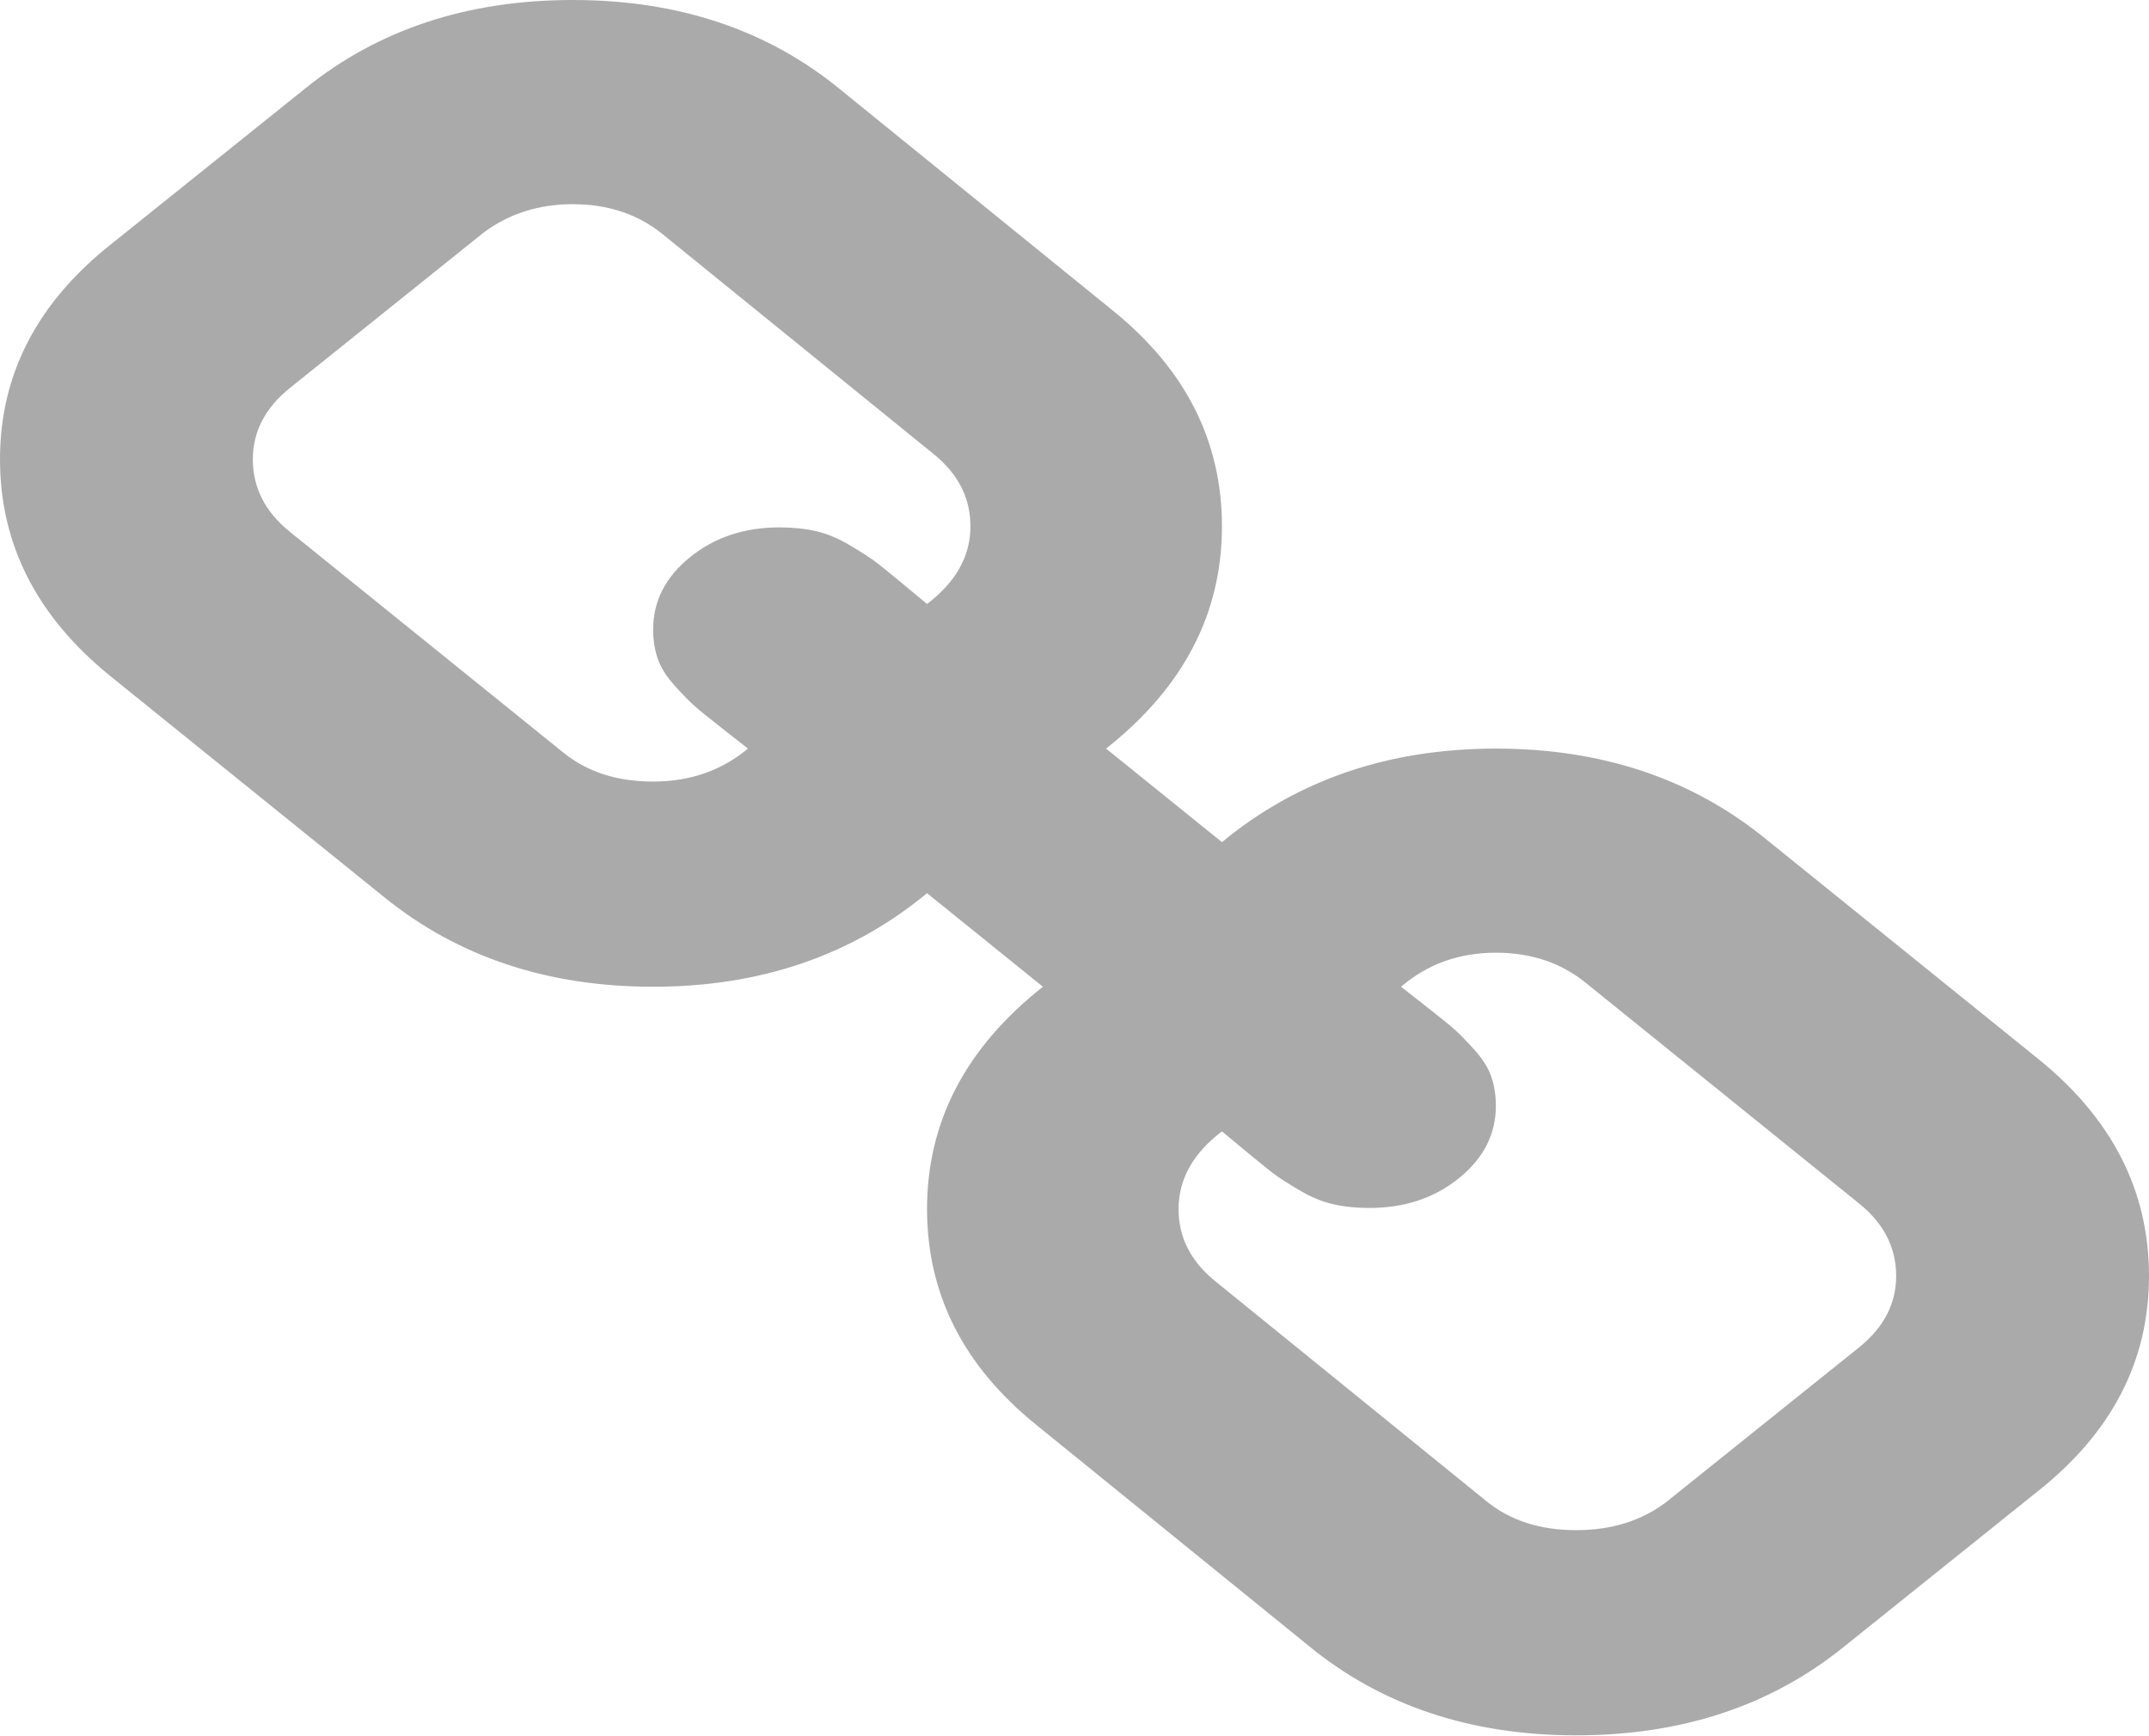
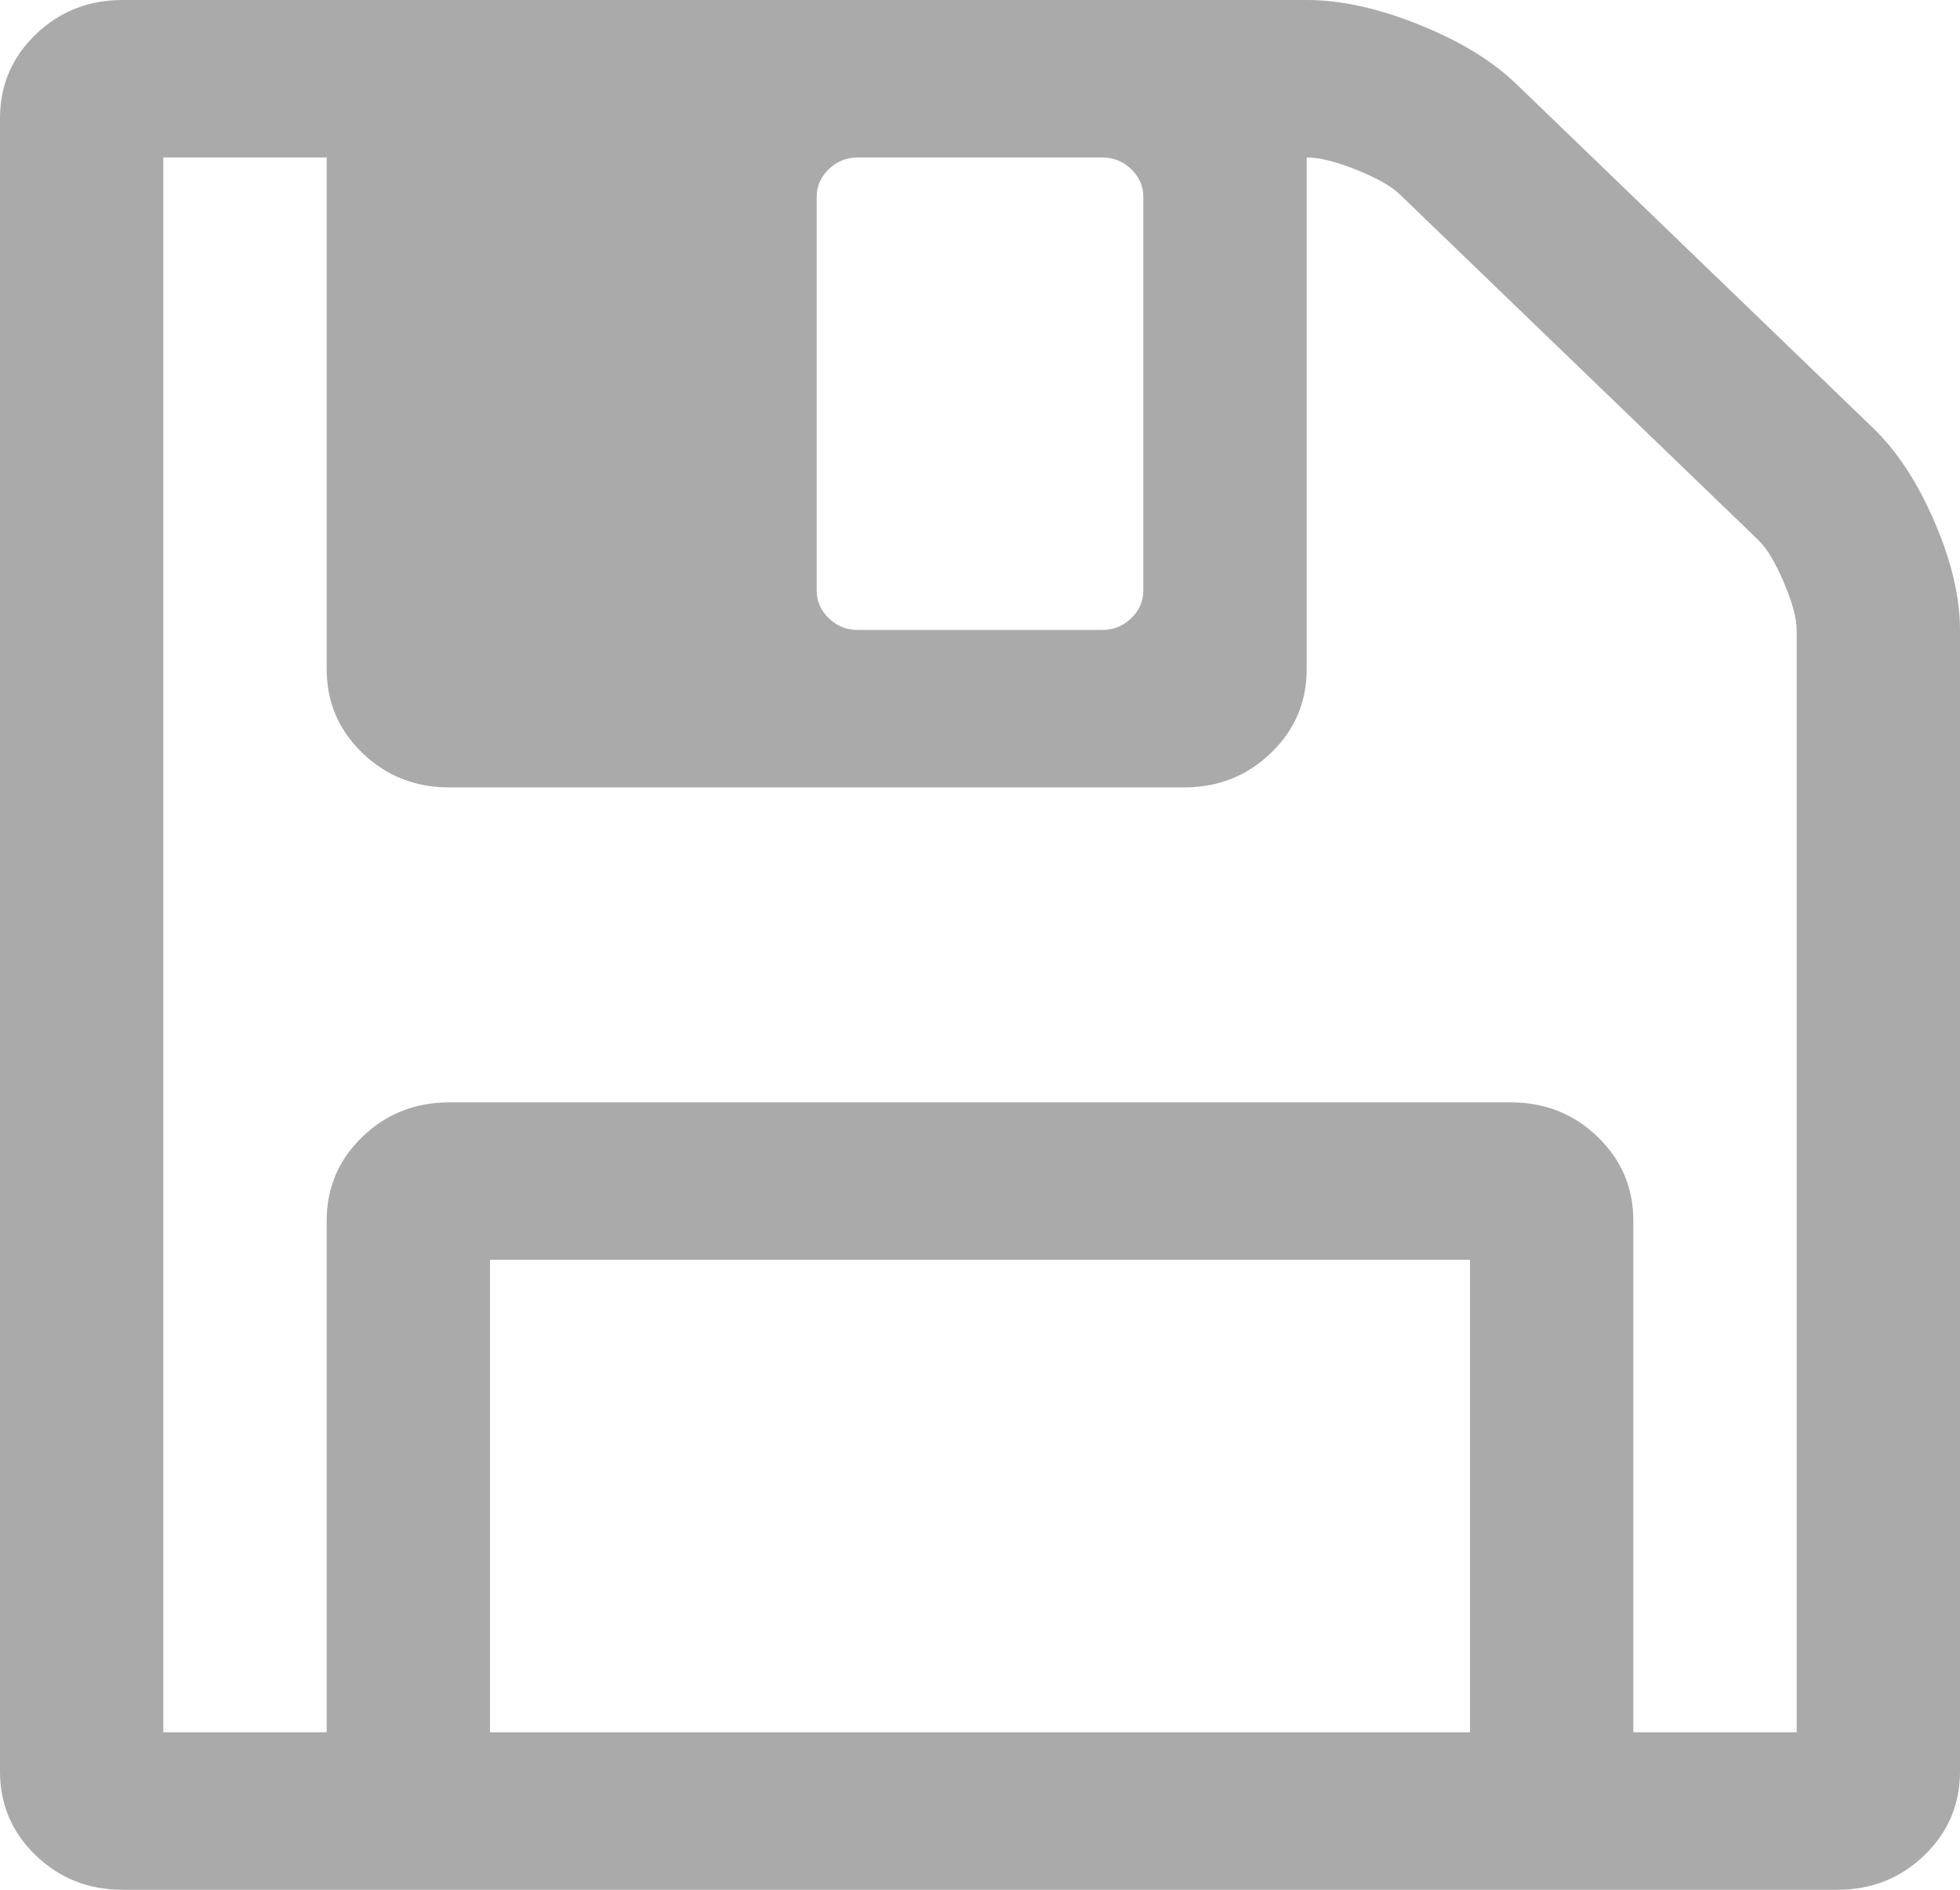
- <svg xmlns="http://www.w3.org/2000/svg" version="1.1" width="26px" height="21px">
-   <g transform="matrix(1 0 0 1 -250 -606 )">
-     <path d="M 22.495 16.303  C 22.792 16.063  22.941 15.776  22.941 15.441  C 22.941 15.098  22.792 14.806  22.495 14.566  L 19.181 11.89  C 18.884 11.65  18.523 11.529  18.098 11.529  C 17.652 11.529  17.27 11.667  16.951 11.941  C 16.983 11.967  17.084 12.046  17.254 12.179  C 17.424 12.312  17.538 12.404  17.596 12.456  C 17.655 12.507  17.734 12.589  17.835 12.7  C 17.936 12.812  18.005 12.921  18.042 13.028  C 18.079 13.136  18.098 13.254  18.098 13.382  C 18.098 13.725  17.949 14.017  17.652 14.257  C 17.355 14.498  16.993 14.618  16.569 14.618  C 16.409 14.618  16.263 14.603  16.131 14.573  C 15.998 14.543  15.862 14.487  15.724 14.405  C 15.586 14.324  15.485 14.259  15.422 14.212  C 15.358 14.165  15.244 14.073  15.079 13.936  C 14.914 13.798  14.816 13.717  14.784 13.691  C 14.434 13.957  14.259 14.27  14.259 14.631  C 14.259 14.974  14.407 15.265  14.705 15.506  L 17.987 18.169  C 18.273 18.401  18.634 18.517  19.07 18.517  C 19.495 18.517  19.856 18.405  20.153 18.182  L 22.495 16.303  Z M 11.216 7.309  C 11.566 7.043  11.741 6.73  11.741 6.369  C 11.741 6.026  11.593 5.735  11.295 5.494  L 8.013 2.831  C 7.716 2.591  7.355 2.471  6.93 2.471  C 6.516 2.471  6.155 2.586  5.847 2.818  L 3.505 4.697  C 3.208 4.937  3.059 5.224  3.059 5.559  C 3.059 5.902  3.208 6.194  3.505 6.434  L 6.819 9.11  C 7.105 9.342  7.467 9.458  7.902 9.458  C 8.348 9.458  8.73 9.325  9.049 9.059  C 9.017 9.033  8.916 8.954  8.746 8.821  C 8.576 8.688  8.462 8.596  8.404 8.544  C 8.345 8.493  8.266 8.411  8.165 8.3  C 8.064 8.188  7.995 8.079  7.958 7.972  C 7.921 7.864  7.902 7.746  7.902 7.618  C 7.902 7.275  8.051 6.983  8.348 6.743  C 8.645 6.502  9.007 6.382  9.431 6.382  C 9.591 6.382  9.737 6.397  9.869 6.427  C 10.002 6.457  10.138 6.513  10.276 6.595  C 10.414 6.676  10.515 6.741  10.578 6.788  C 10.642 6.835  10.756 6.927  10.921 7.064  C 11.086 7.202  11.184 7.283  11.216 7.309  Z M 24.662 12.816  C 25.554 13.537  26 14.412  26 15.441  C 26 16.471  25.549 17.341  24.646 18.053  L 22.304 19.932  C 21.422 20.644  20.344 21  19.07 21  C 17.785 21  16.701 20.635  15.82 19.906  L 12.538 17.243  C 11.656 16.531  11.216 15.66  11.216 14.631  C 11.216 13.575  11.683 12.679  12.618 11.941  L 11.216 10.809  C 10.302 11.564  9.198 11.941  7.902 11.941  C 6.627 11.941  5.544 11.581  4.652 10.86  L 1.338 8.184  C 0.446 7.463  0 6.588  0 5.559  C 0 4.529  0.451 3.659  1.354 2.947  L 3.696 1.068  C 4.578 0.356  5.656 0  6.93 0  C 8.215 0  9.299 0.365  10.18 1.094  L 13.462 3.757  C 14.344 4.469  14.784 5.34  14.784 6.369  C 14.784 7.425  14.317 8.321  13.382 9.059  L 14.784 10.191  C 15.698 9.436  16.802 9.059  18.098 9.059  C 19.373 9.059  20.456 9.419  21.348 10.14  L 24.662 12.816  Z " fill-rule="nonzero" fill="#aaaaaa" stroke="none" transform="matrix(1 0 0 1 250 606 )" />
+ <svg xmlns="http://www.w3.org/2000/svg" version="1.1" width="28px" height="27px">
+   <g transform="matrix(1 0 0 1 -225 -164 )">
+     <path d="M 7 18  L 7 24.75  L 21 24.75  L 21 18  L 7 18  Z M 23.333 17.438  L 23.333 24.75  L 25.667 24.75  L 25.667 9  C 25.667 8.836  25.606 8.61  25.484 8.323  C 25.363 8.036  25.241 7.834  25.12 7.717  L 19.997 2.777  C 19.876 2.66  19.669 2.543  19.378 2.426  C 19.086 2.309  18.849 2.25  18.667 2.25  L 18.667 9.562  C 18.667 10.031  18.497 10.43  18.156 10.758  C 17.816 11.086  17.403 11.25  16.917 11.25  L 6.417 11.25  C 5.931 11.25  5.517 11.086  5.177 10.758  C 4.837 10.43  4.667 10.031  4.667 9.562  L 4.667 2.25  L 2.333 2.25  L 2.333 24.75  L 4.667 24.75  L 4.667 17.438  C 4.667 16.969  4.837 16.57  5.177 16.242  C 5.517 15.914  5.931 15.75  6.417 15.75  L 21.583 15.75  C 22.069 15.75  22.483 15.914  22.823 16.242  C 23.163 16.57  23.333 16.969  23.333 17.438  Z M 16.16 8.833  C 16.276 8.722  16.333 8.59  16.333 8.438  L 16.333 2.812  C 16.333 2.66  16.276 2.528  16.16 2.417  C 16.045 2.306  15.908 2.25  15.75 2.25  L 12.25 2.25  C 12.092 2.25  11.955 2.306  11.84 2.417  C 11.724 2.528  11.667 2.66  11.667 2.812  L 11.667 8.438  C 11.667 8.59  11.724 8.722  11.84 8.833  C 11.955 8.944  12.092 9  12.25 9  L 15.75 9  C 15.908 9  16.045 8.944  16.16 8.833  Z M 27.635 7.453  C 27.878 8.016  28 8.531  28 9  L 28 25.312  C 28 25.781  27.83 26.18  27.49 26.508  C 27.149 26.836  26.736 27  26.25 27  L 1.75 27  C 1.264 27  0.851 26.836  0.51 26.508  C 0.17 26.18  0 25.781  0 25.312  L 0 1.688  C 0 1.219  0.17 0.82  0.51 0.492  C 0.851 0.164  1.264 0  1.75 0  L 18.667 0  C 19.153 0  19.688 0.117  20.271 0.352  C 20.854 0.586  21.316 0.867  21.656 1.195  L 26.76 6.117  C 27.101 6.445  27.392 6.891  27.635 7.453  Z " fill-rule="nonzero" fill="#aaaaaa" stroke="none" transform="matrix(1 0 0 1 225 164 )" />
  </g>
</svg>
